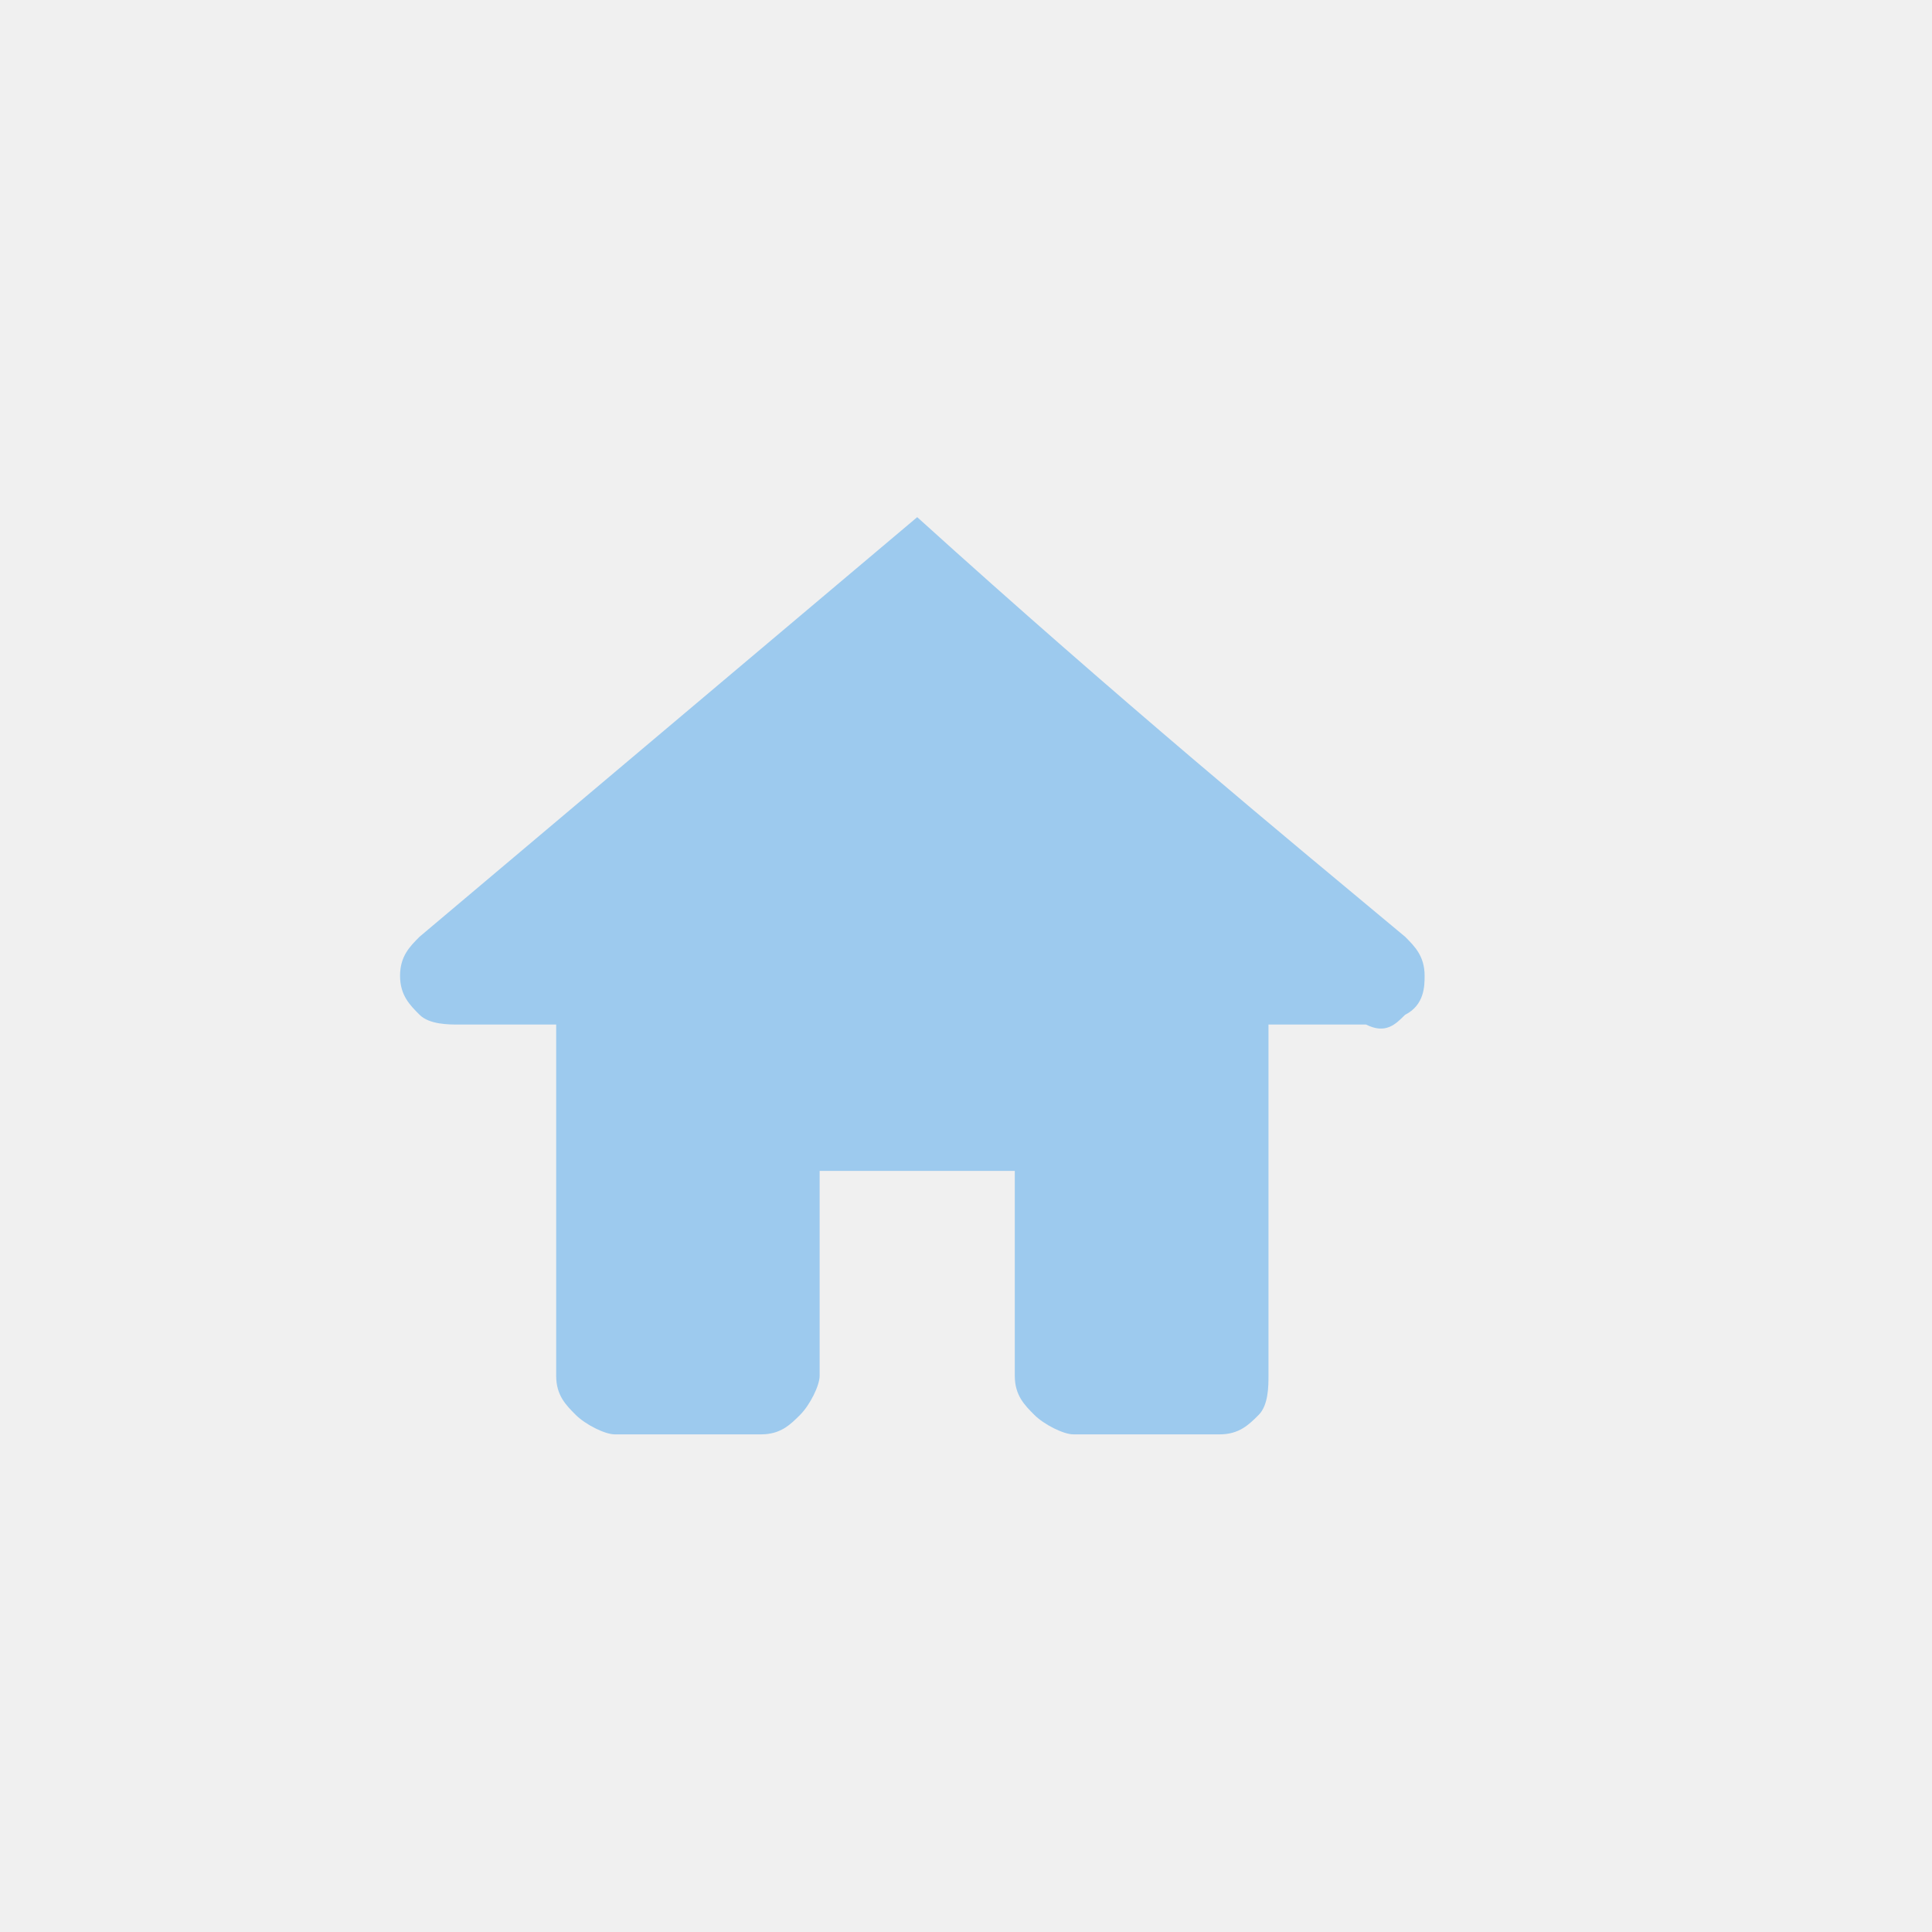
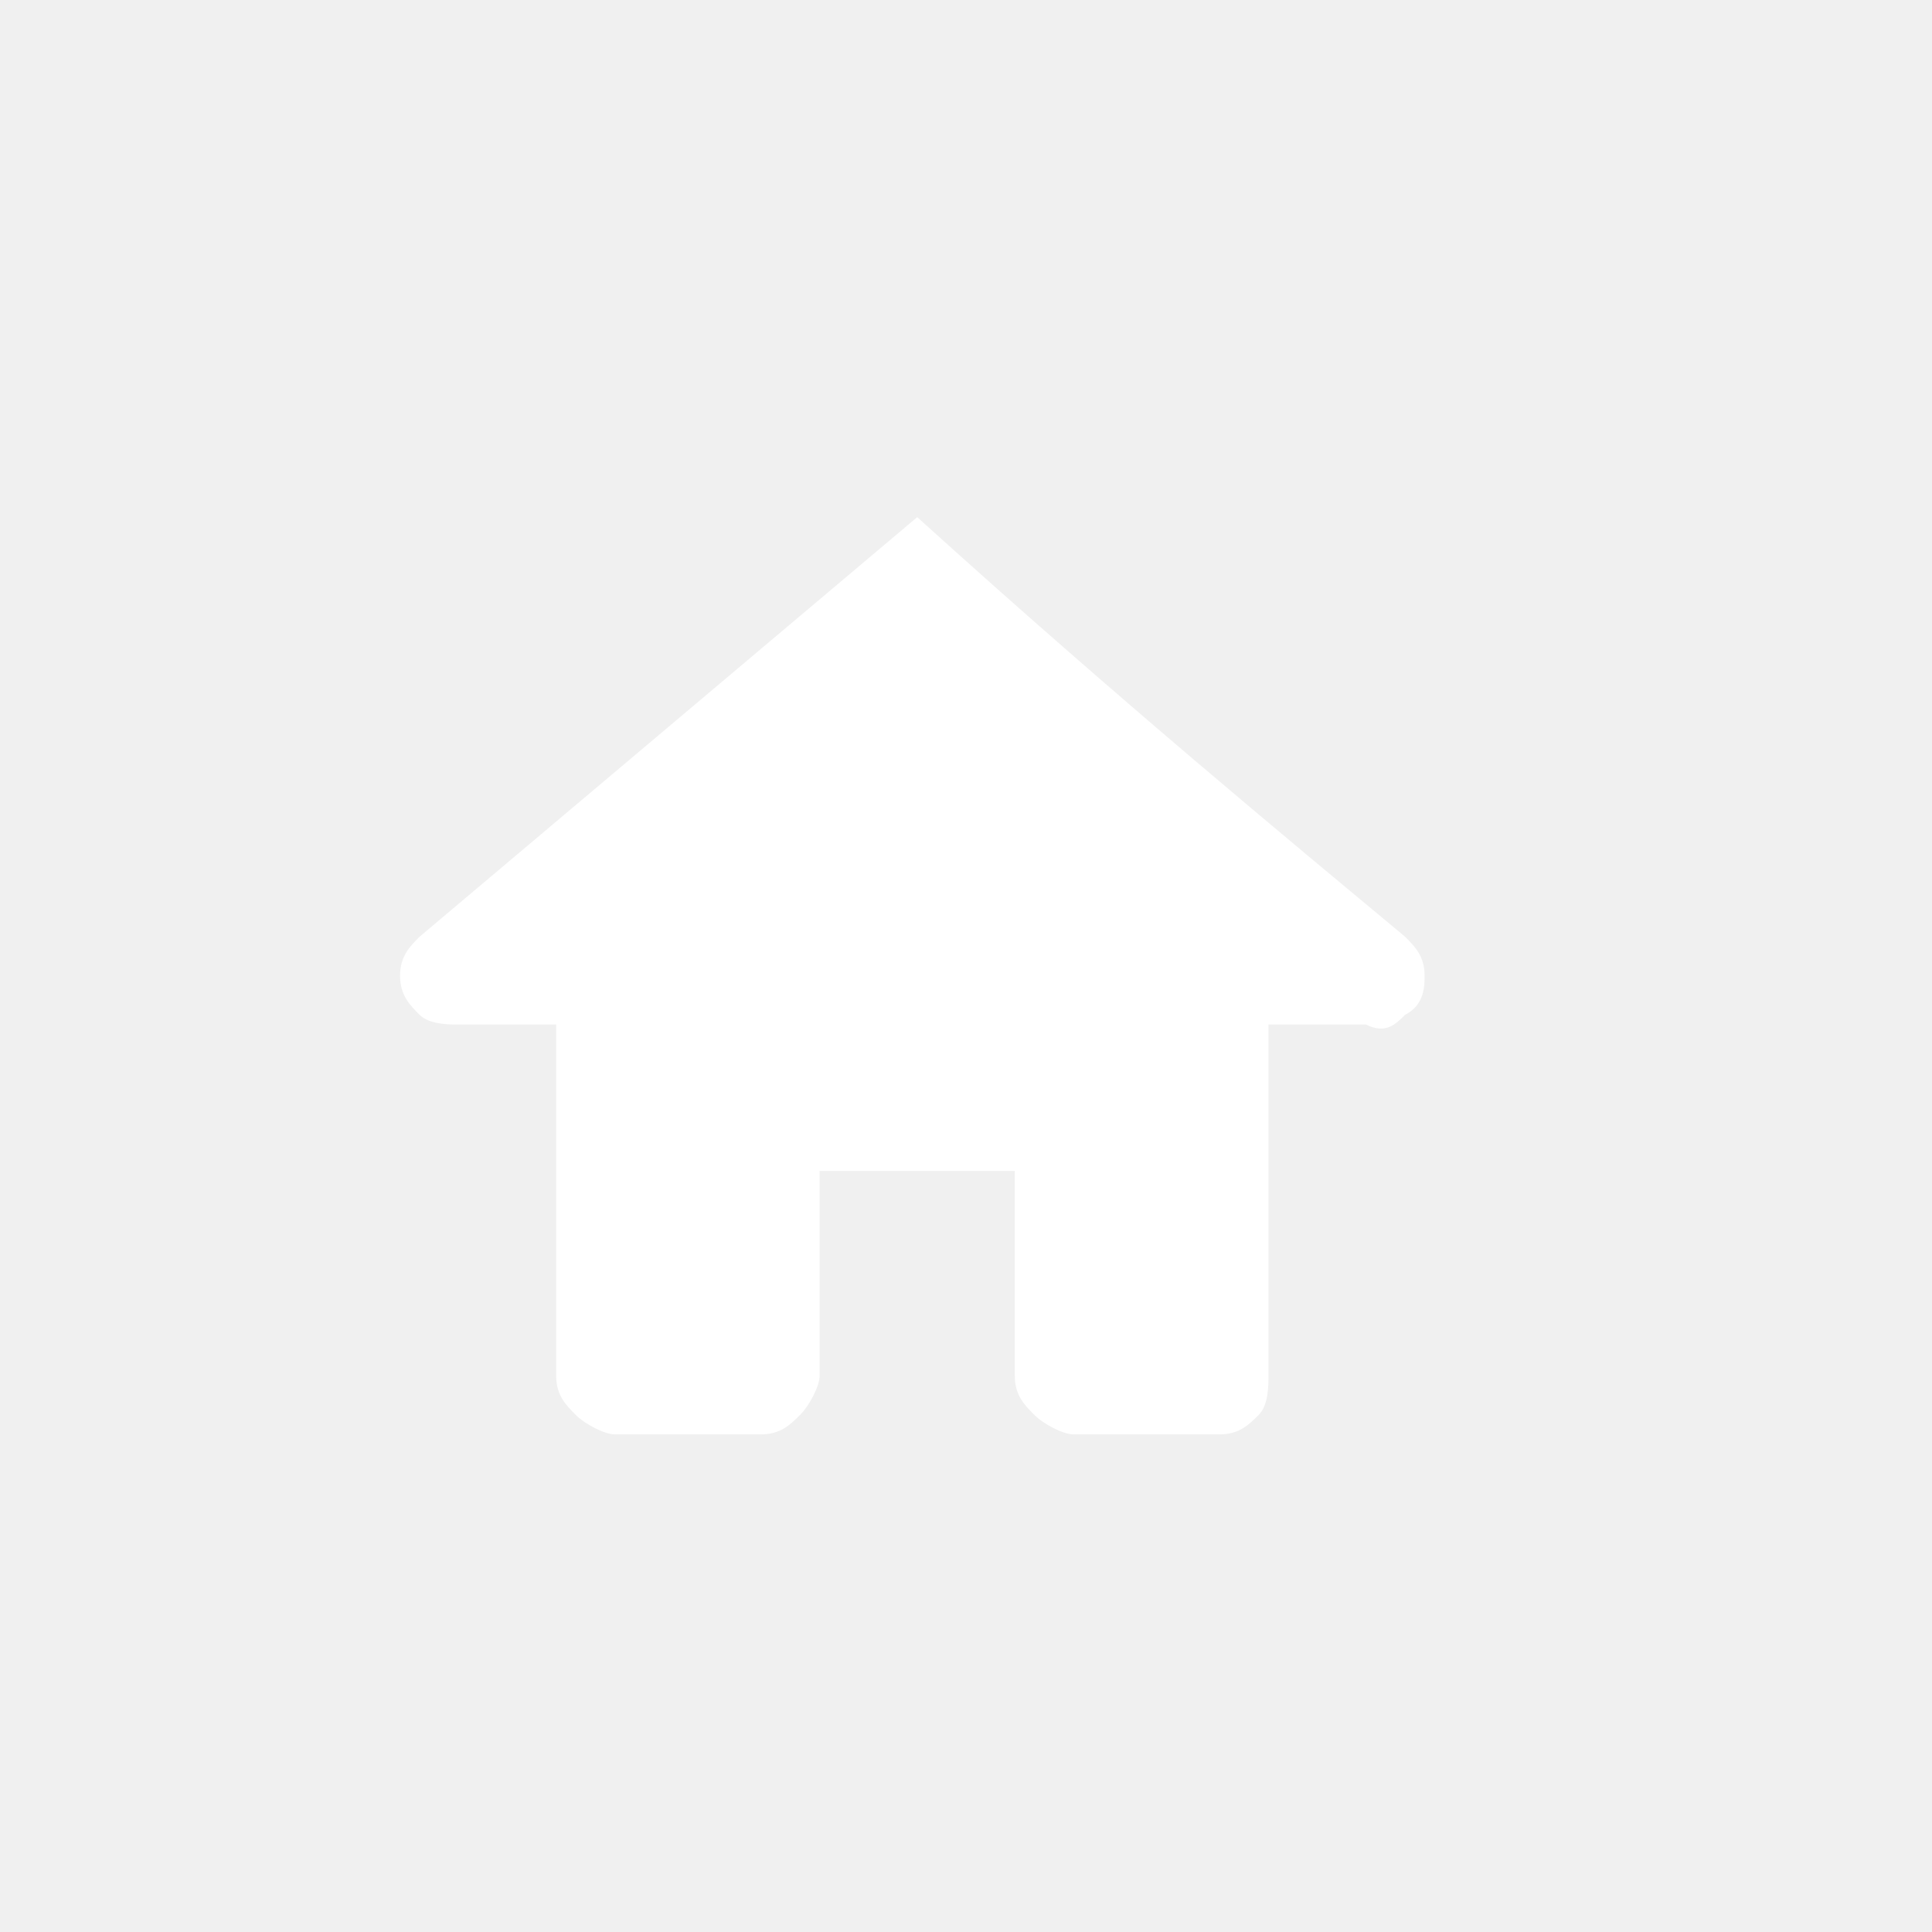
<svg xmlns="http://www.w3.org/2000/svg" version="1.1" id="Слой_1" x="0px" y="0px" viewBox="0 0 19.8 19.8" style="enable-background:new 0 0 19.8 19.8;" xml:space="preserve">
  <style type="text/css">
- 	.st0{fill:#9DCAEE;}
+ 	.st0{fill:#FFFFFF;}
</style>
  <g>
-     <path class="st0" d="M9.4,5.3c2.1,1.9,3.8,3.3,5,4.3c0.1,0.1,0.2,0.2,0.2,0.4c0,0.1,0,0.3-0.2,0.4c-0.1,0.1-0.2,0.2-0.4,0.1H13v3.6   c0,0.1,0,0.3-0.1,0.4c-0.1,0.1-0.2,0.2-0.4,0.2H11c-0.1,0-0.3-0.1-0.4-0.2s-0.2-0.2-0.2-0.4v-2.1H8.4v2.1c0,0.1-0.1,0.3-0.2,0.4   c-0.1,0.1-0.2,0.2-0.4,0.2H6.3c-0.1,0-0.3-0.1-0.4-0.2c-0.1-0.1-0.2-0.2-0.2-0.4v-3.6h-1c-0.1,0-0.3,0-0.4-0.1   c-0.1-0.1-0.2-0.2-0.2-0.4s0.1-0.3,0.2-0.4L9.4,5.3z" />
+     <path class="st0" d="M9.4,5.3c2.1,1.9,3.8,3.3,5,4.3c0.1,0.1,0.2,0.2,0.2,0.4c0,0.1,0,0.3-0.2,0.4c-0.1,0.1-0.2,0.2-0.4,0.1h-1v3.6   c0,0.1,0,0.3-0.1,0.4c-0.1,0.1-0.2,0.2-0.4,0.2H11c-0.1,0-0.3-0.1-0.4-0.2s-0.2-0.2-0.2-0.4V12h-2v2.1c0,0.1-0.1,0.3-0.2,0.4   c-0.1,0.1-0.2,0.2-0.4,0.2H6.3c-0.1,0-0.3-0.1-0.4-0.2c-0.1-0.1-0.2-0.2-0.2-0.4v-3.6h-1c-0.1,0-0.3,0-0.4-0.1S4.1,10.2,4.1,10   s0.1-0.3,0.2-0.4L9.4,5.3z" />
  </g>
</svg>
